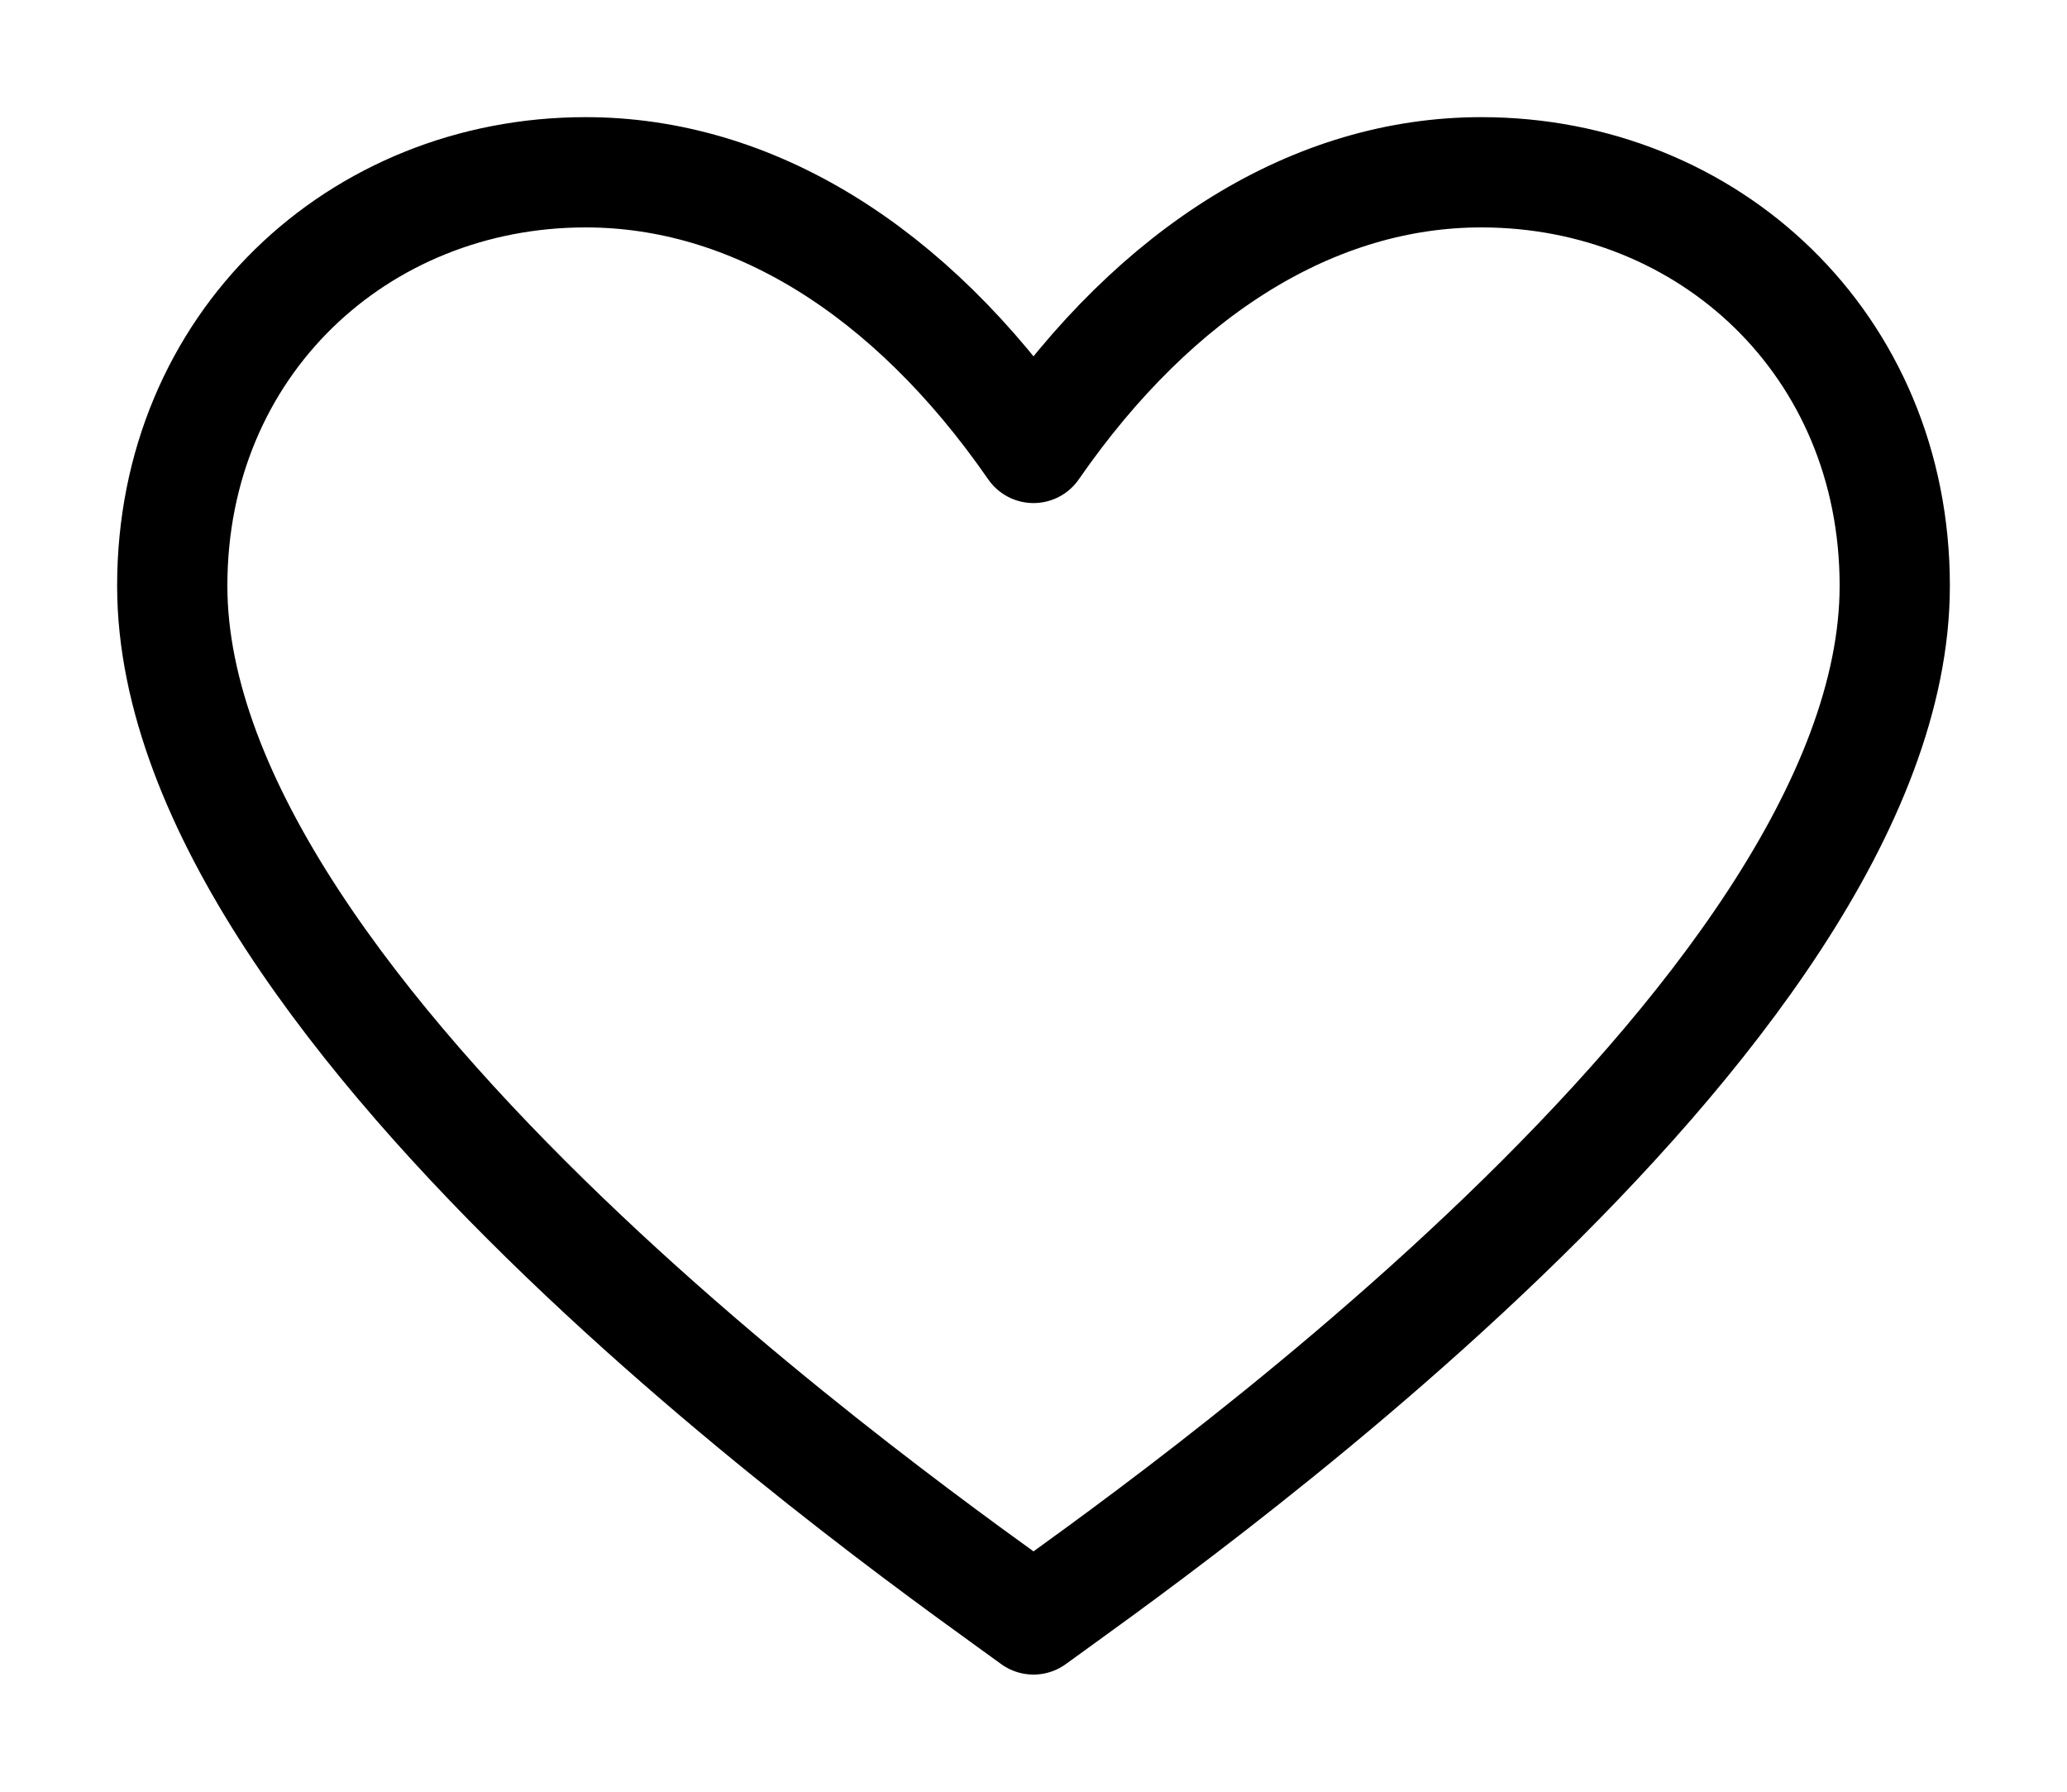
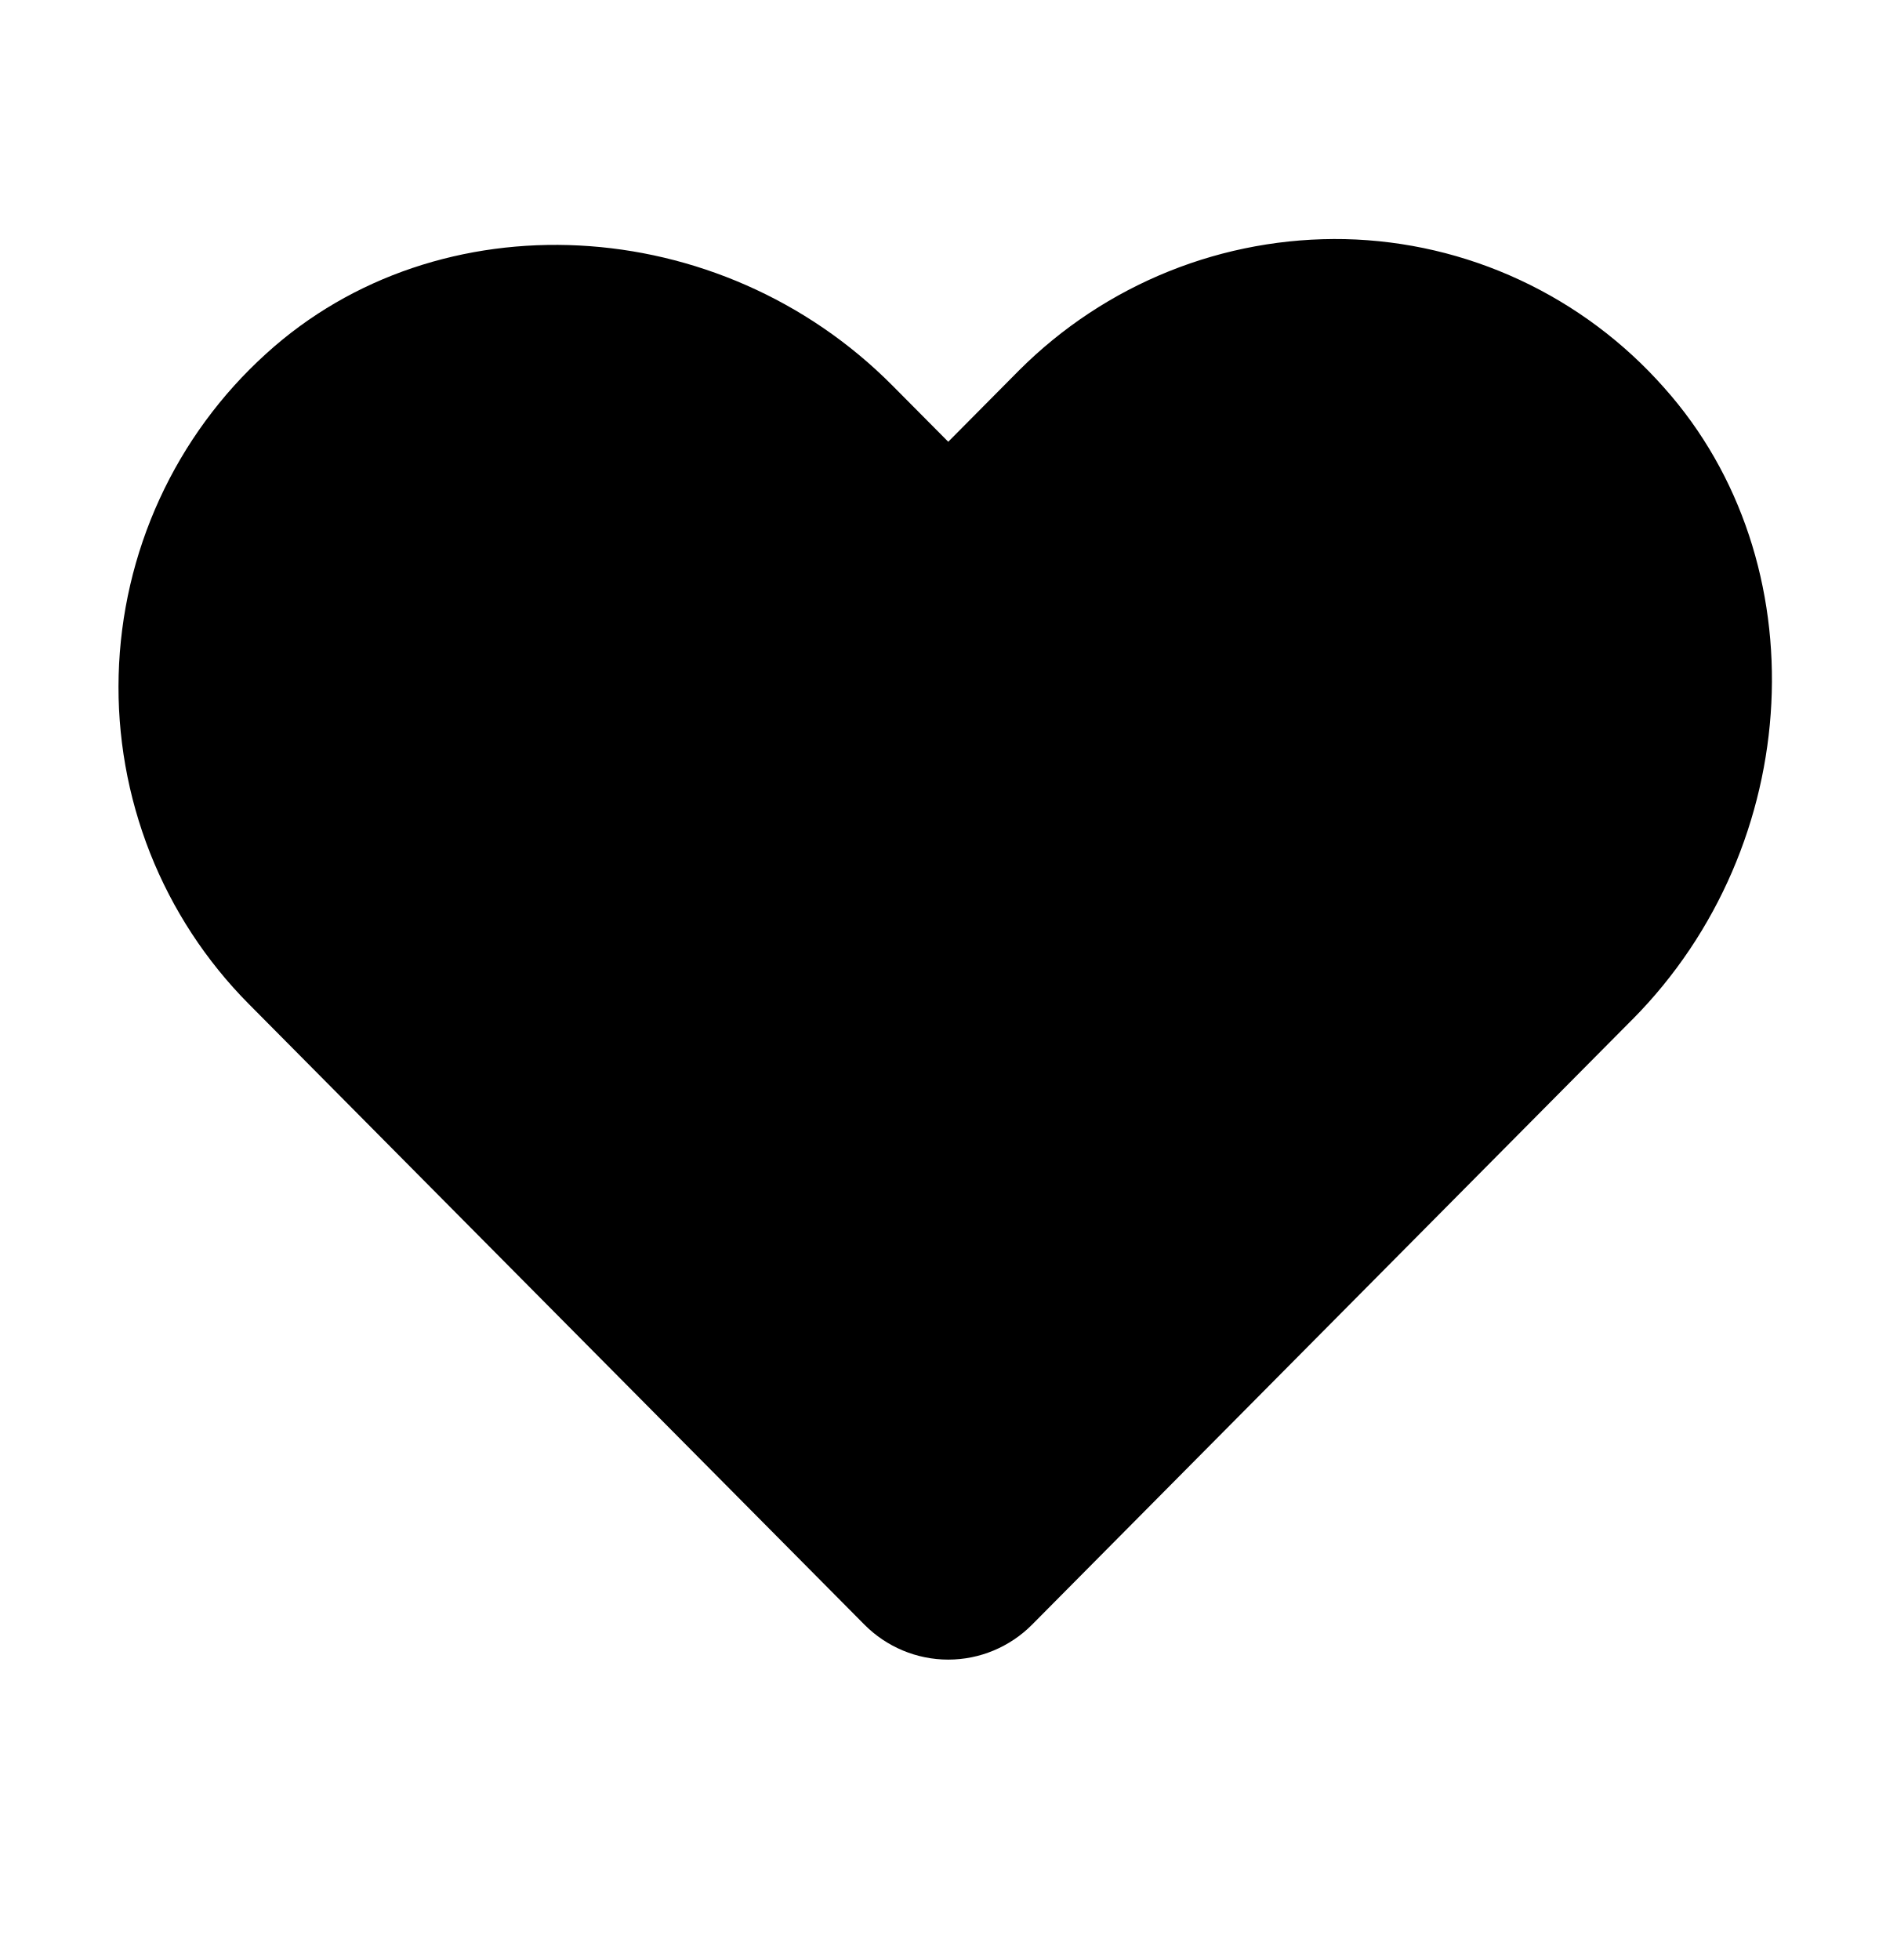
- <svg xmlns="http://www.w3.org/2000/svg" viewBox="0 0 30 26" fill="none" stroke="currentColor" stroke-width="1.6" stroke-linejoin="round">
-   <path d="M15 23.5C13.5 22.4 2.5 14.8 2.5 8.5 2.5 5 5.2 2.5 8.5 2.5c2.4 0 4.7 1.4 6.5 4 1.8-2.6 4.1-4 6.5-4 3.3 0 6 2.5 6 6 0 6.3-11 13.9-12.5 15Z" />
+ <svg xmlns="http://www.w3.org/2000/svg" width="30" height="31" viewBox="0 0 30 31" fill="none">
+   <path d="M25.822 16.124L16.326 25.696C15.974 26.05 15.497 26.249 15 26.249C14.503 26.249 14.026 26.05 13.674 25.696L3.935 15.879C3.259 15.198 2.728 14.386 2.374 13.492C2.021 12.597 1.851 11.639 1.877 10.677C1.903 9.714 2.123 8.767 2.524 7.893C2.925 7.019 3.499 6.237 4.21 5.594C6.938 3.112 11.387 3.344 14.121 6.102L15 6.987L16.123 5.855C16.8 5.179 17.605 4.647 18.491 4.291C19.376 3.935 20.324 3.762 21.277 3.782C22.233 3.804 23.174 4.024 24.042 4.428C24.91 4.832 25.687 5.412 26.323 6.131C28.782 8.883 28.557 13.366 25.822 16.125V16.124Z" fill="currentColor" />
</svg>
